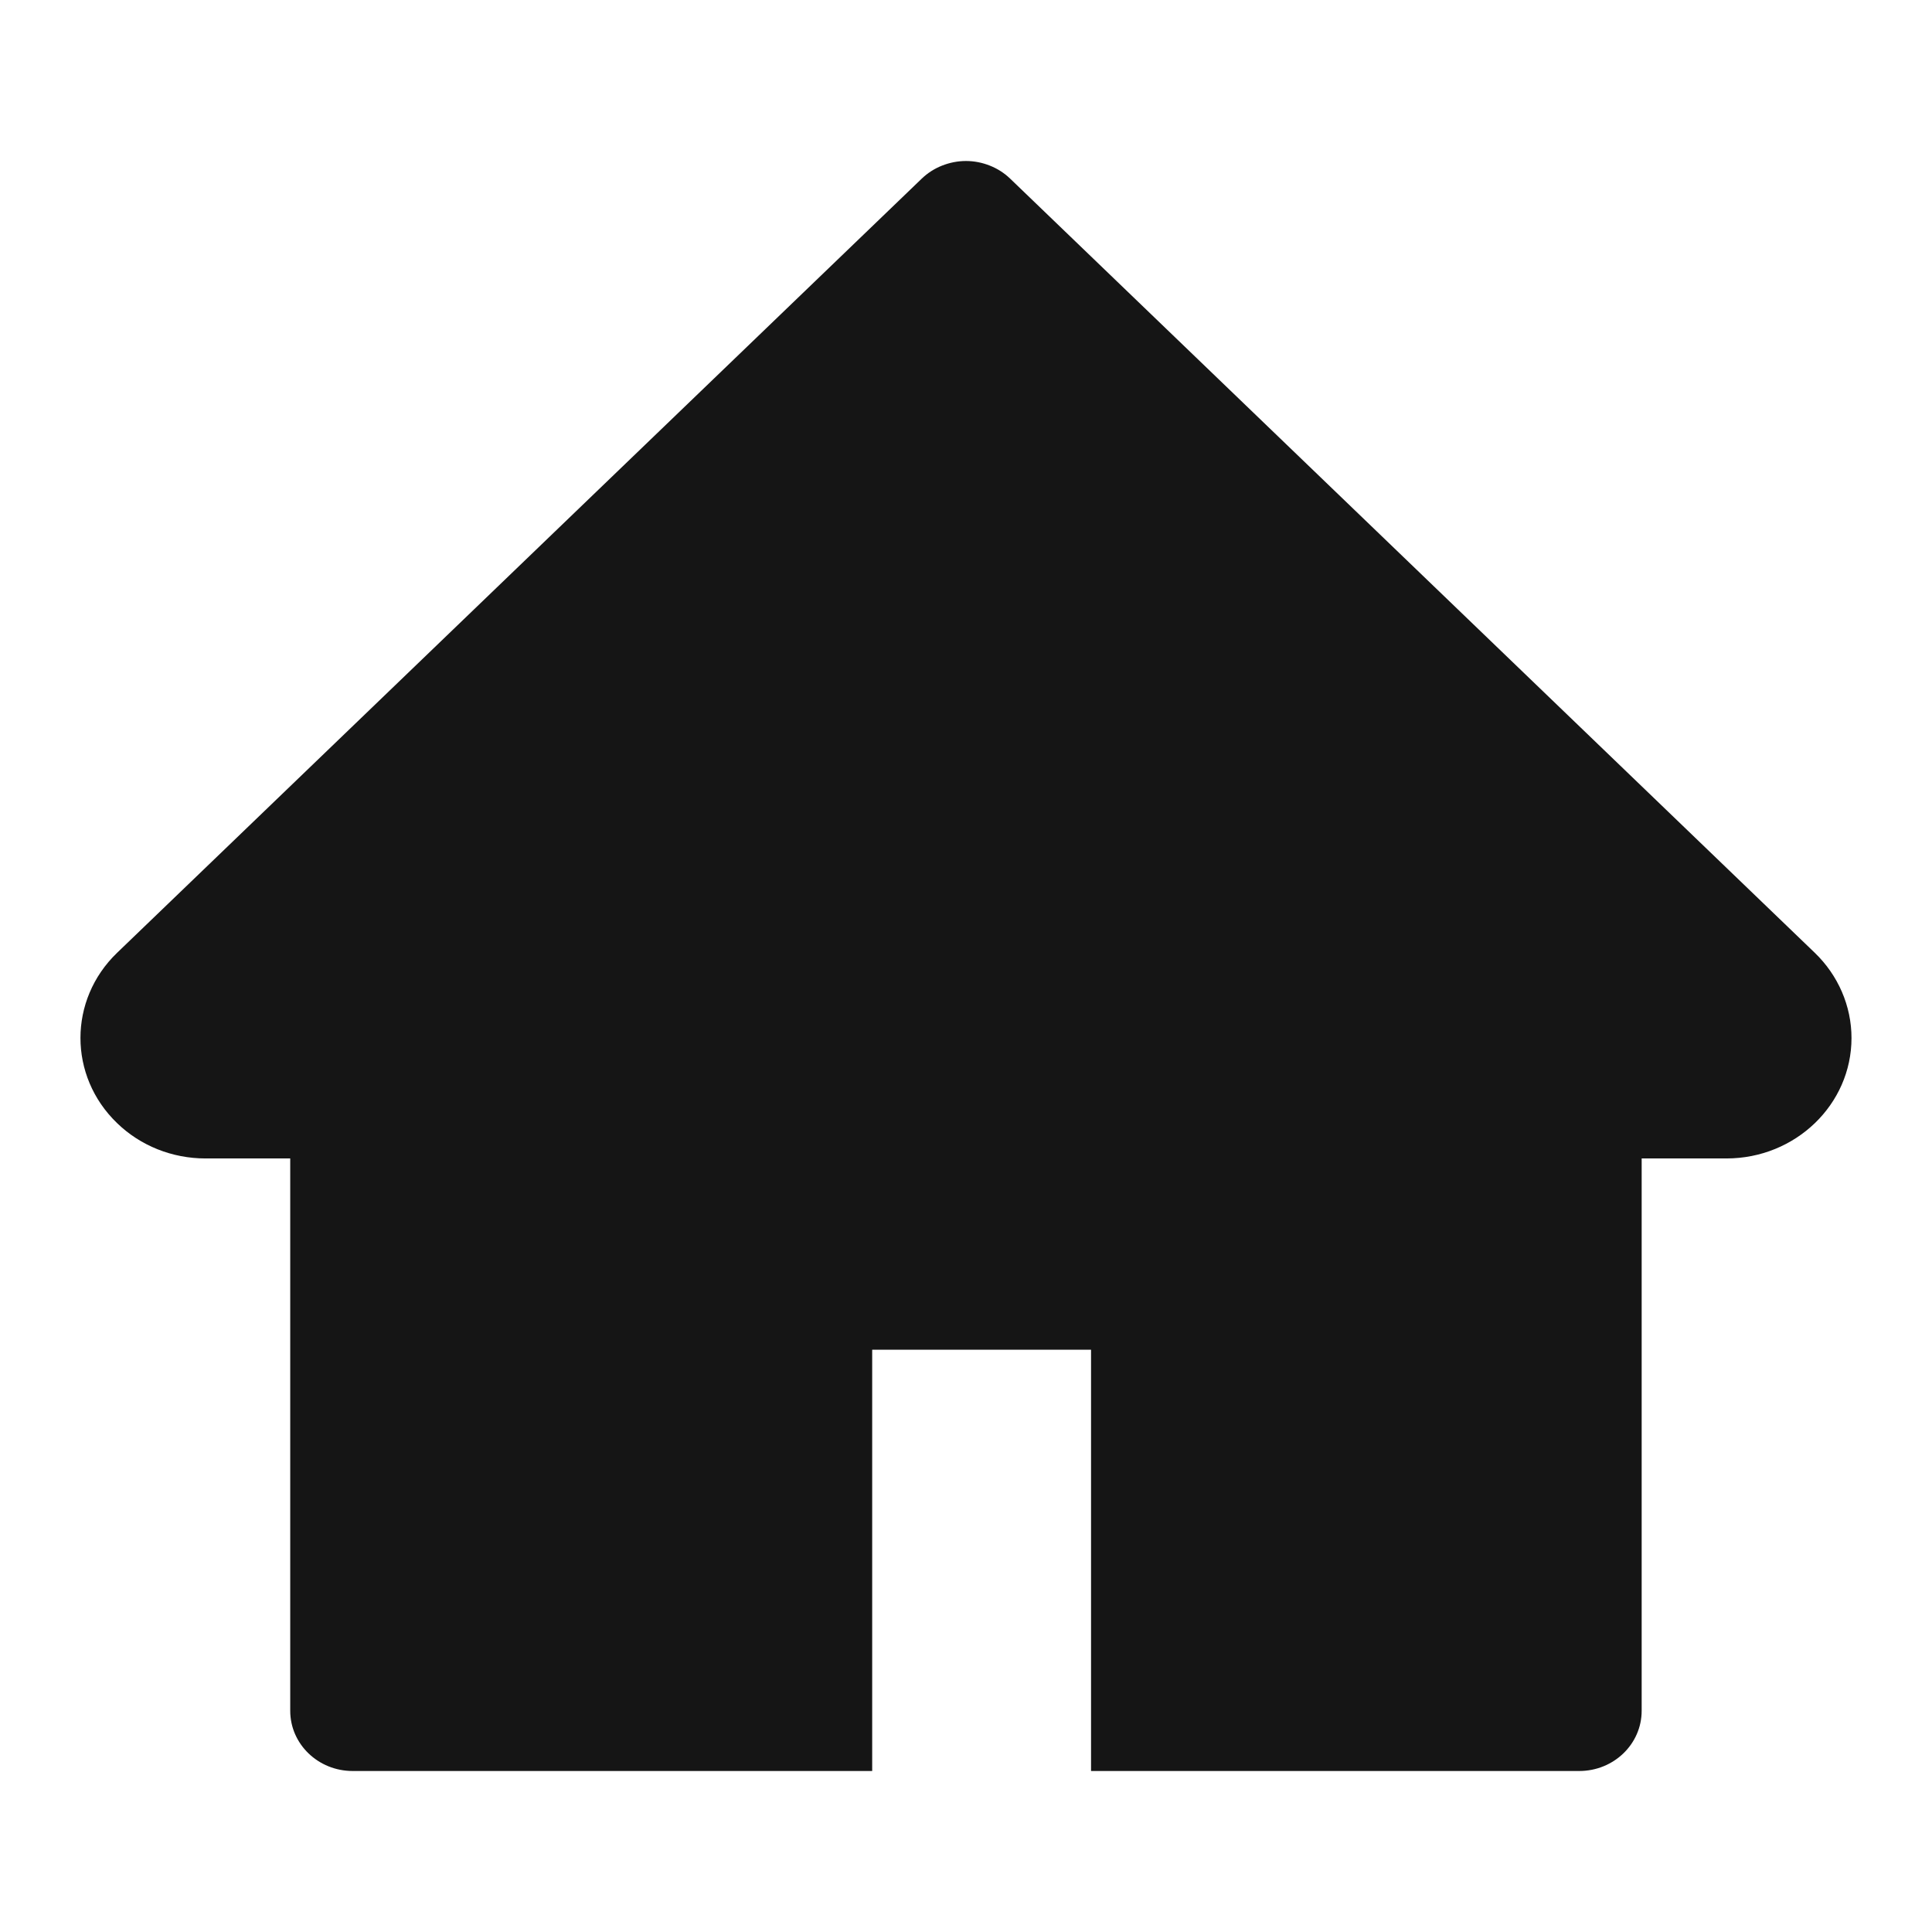
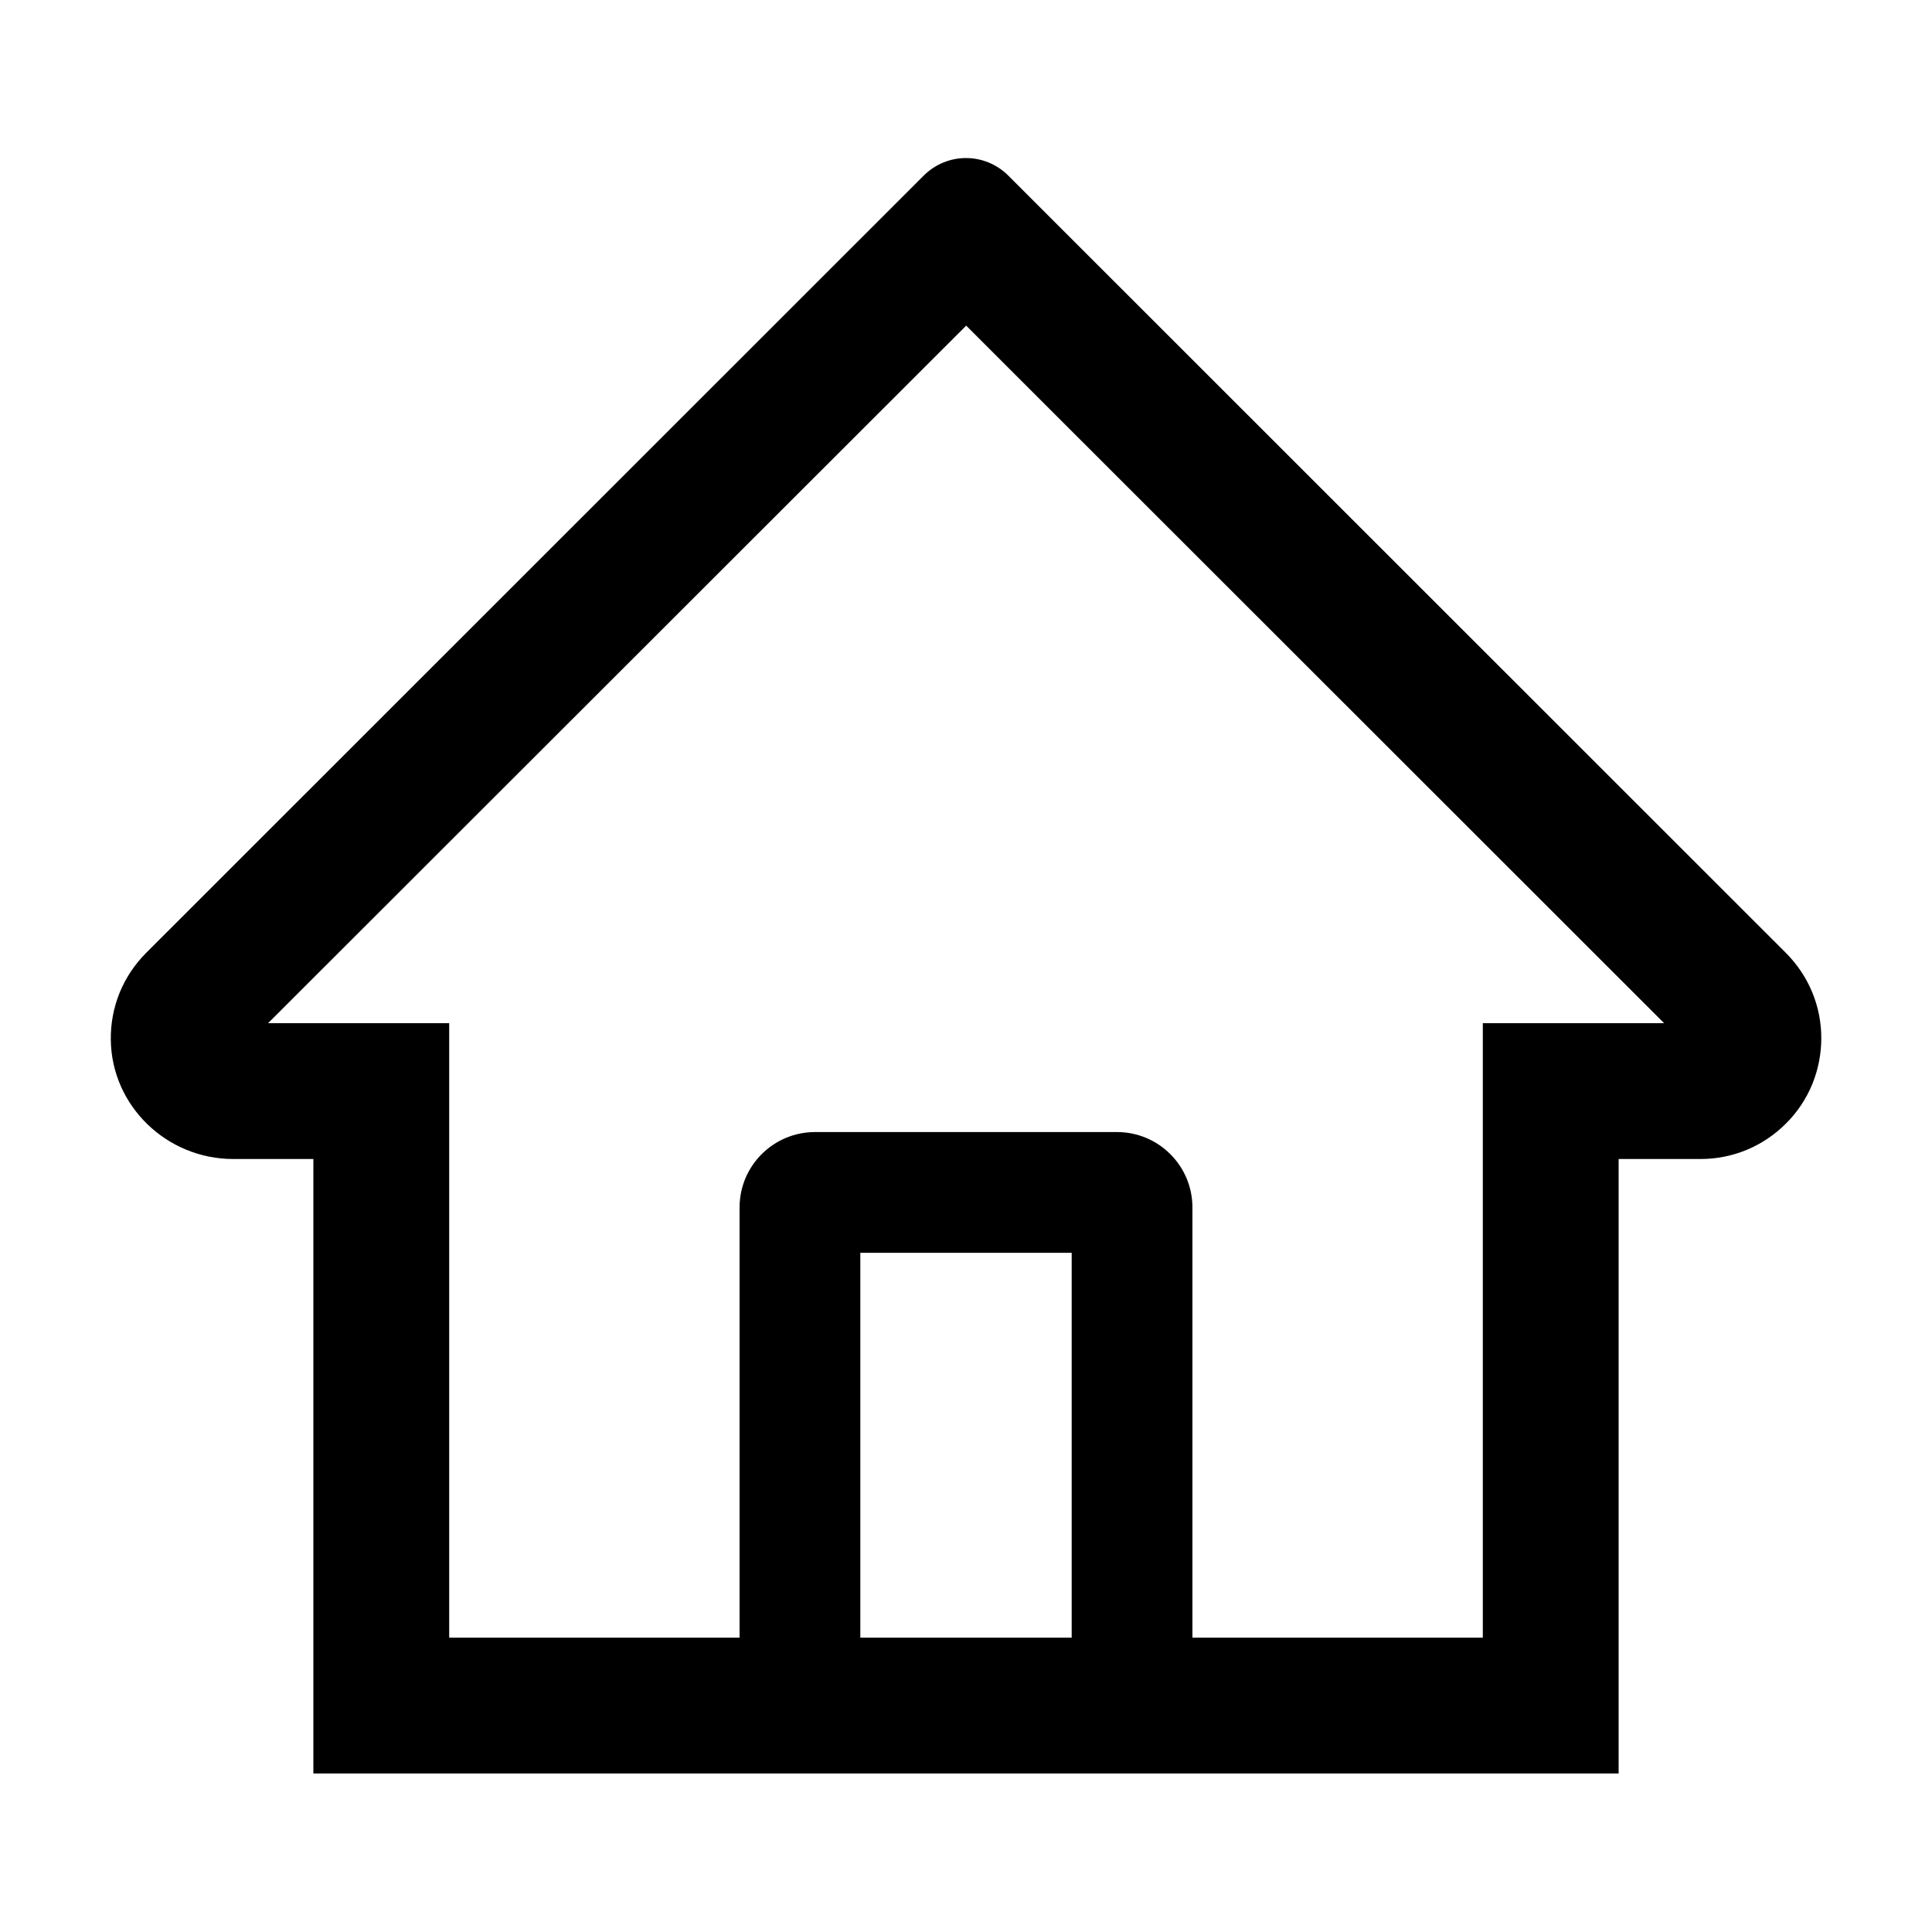
- <svg xmlns="http://www.w3.org/2000/svg" viewBox="0 0 18 18" fill="none">
-   <path d="M1.091 8.877L8.588 1.664C8.642 1.612 8.706 1.571 8.777 1.543C8.848 1.515 8.923 1.5 9 1.5C9.076 1.5 9.152 1.515 9.222 1.543C9.293 1.571 9.357 1.612 9.411 1.664L16.908 8.877C17.126 9.087 17.25 9.373 17.25 9.671C17.25 10.29 16.728 10.793 16.085 10.793H15.295V15.939C15.295 16.249 15.035 16.5 14.713 16.5H10.165V12.575H8.126V16.5H3.286C2.964 16.5 2.704 16.249 2.704 15.939V10.793H1.914C1.605 10.793 1.308 10.675 1.09 10.463C0.636 10.025 0.636 9.315 1.091 8.877Z" fill="#151515" />
+ <svg xmlns="http://www.w3.org/2000/svg" viewBox="0 0 20 20" fill="none">
+   <path d="M18.486 9.863L10.94 2.32L10.434 1.814C10.318 1.7 10.162 1.636 10 1.636C9.838 1.636 9.682 1.7 9.566 1.814L1.514 9.863C1.396 9.981 1.302 10.121 1.239 10.275C1.176 10.43 1.145 10.595 1.147 10.762C1.154 11.449 1.727 11.998 2.414 11.998H3.244V18.359H16.756V11.998H17.604C17.938 11.998 18.252 11.867 18.488 11.631C18.605 11.515 18.697 11.377 18.76 11.225C18.822 11.073 18.854 10.91 18.854 10.746C18.854 10.414 18.723 10.1 18.486 9.863ZM11.094 16.953H8.906V12.969H11.094V16.953ZM15.35 10.592V16.953H12.344V12.5C12.344 12.068 11.994 11.719 11.563 11.719H8.438C8.006 11.719 7.656 12.068 7.656 12.5V16.953H4.65V10.592H2.775L10.002 3.371L10.453 3.822L17.227 10.592H15.35Z" fill="black" />
</svg>
